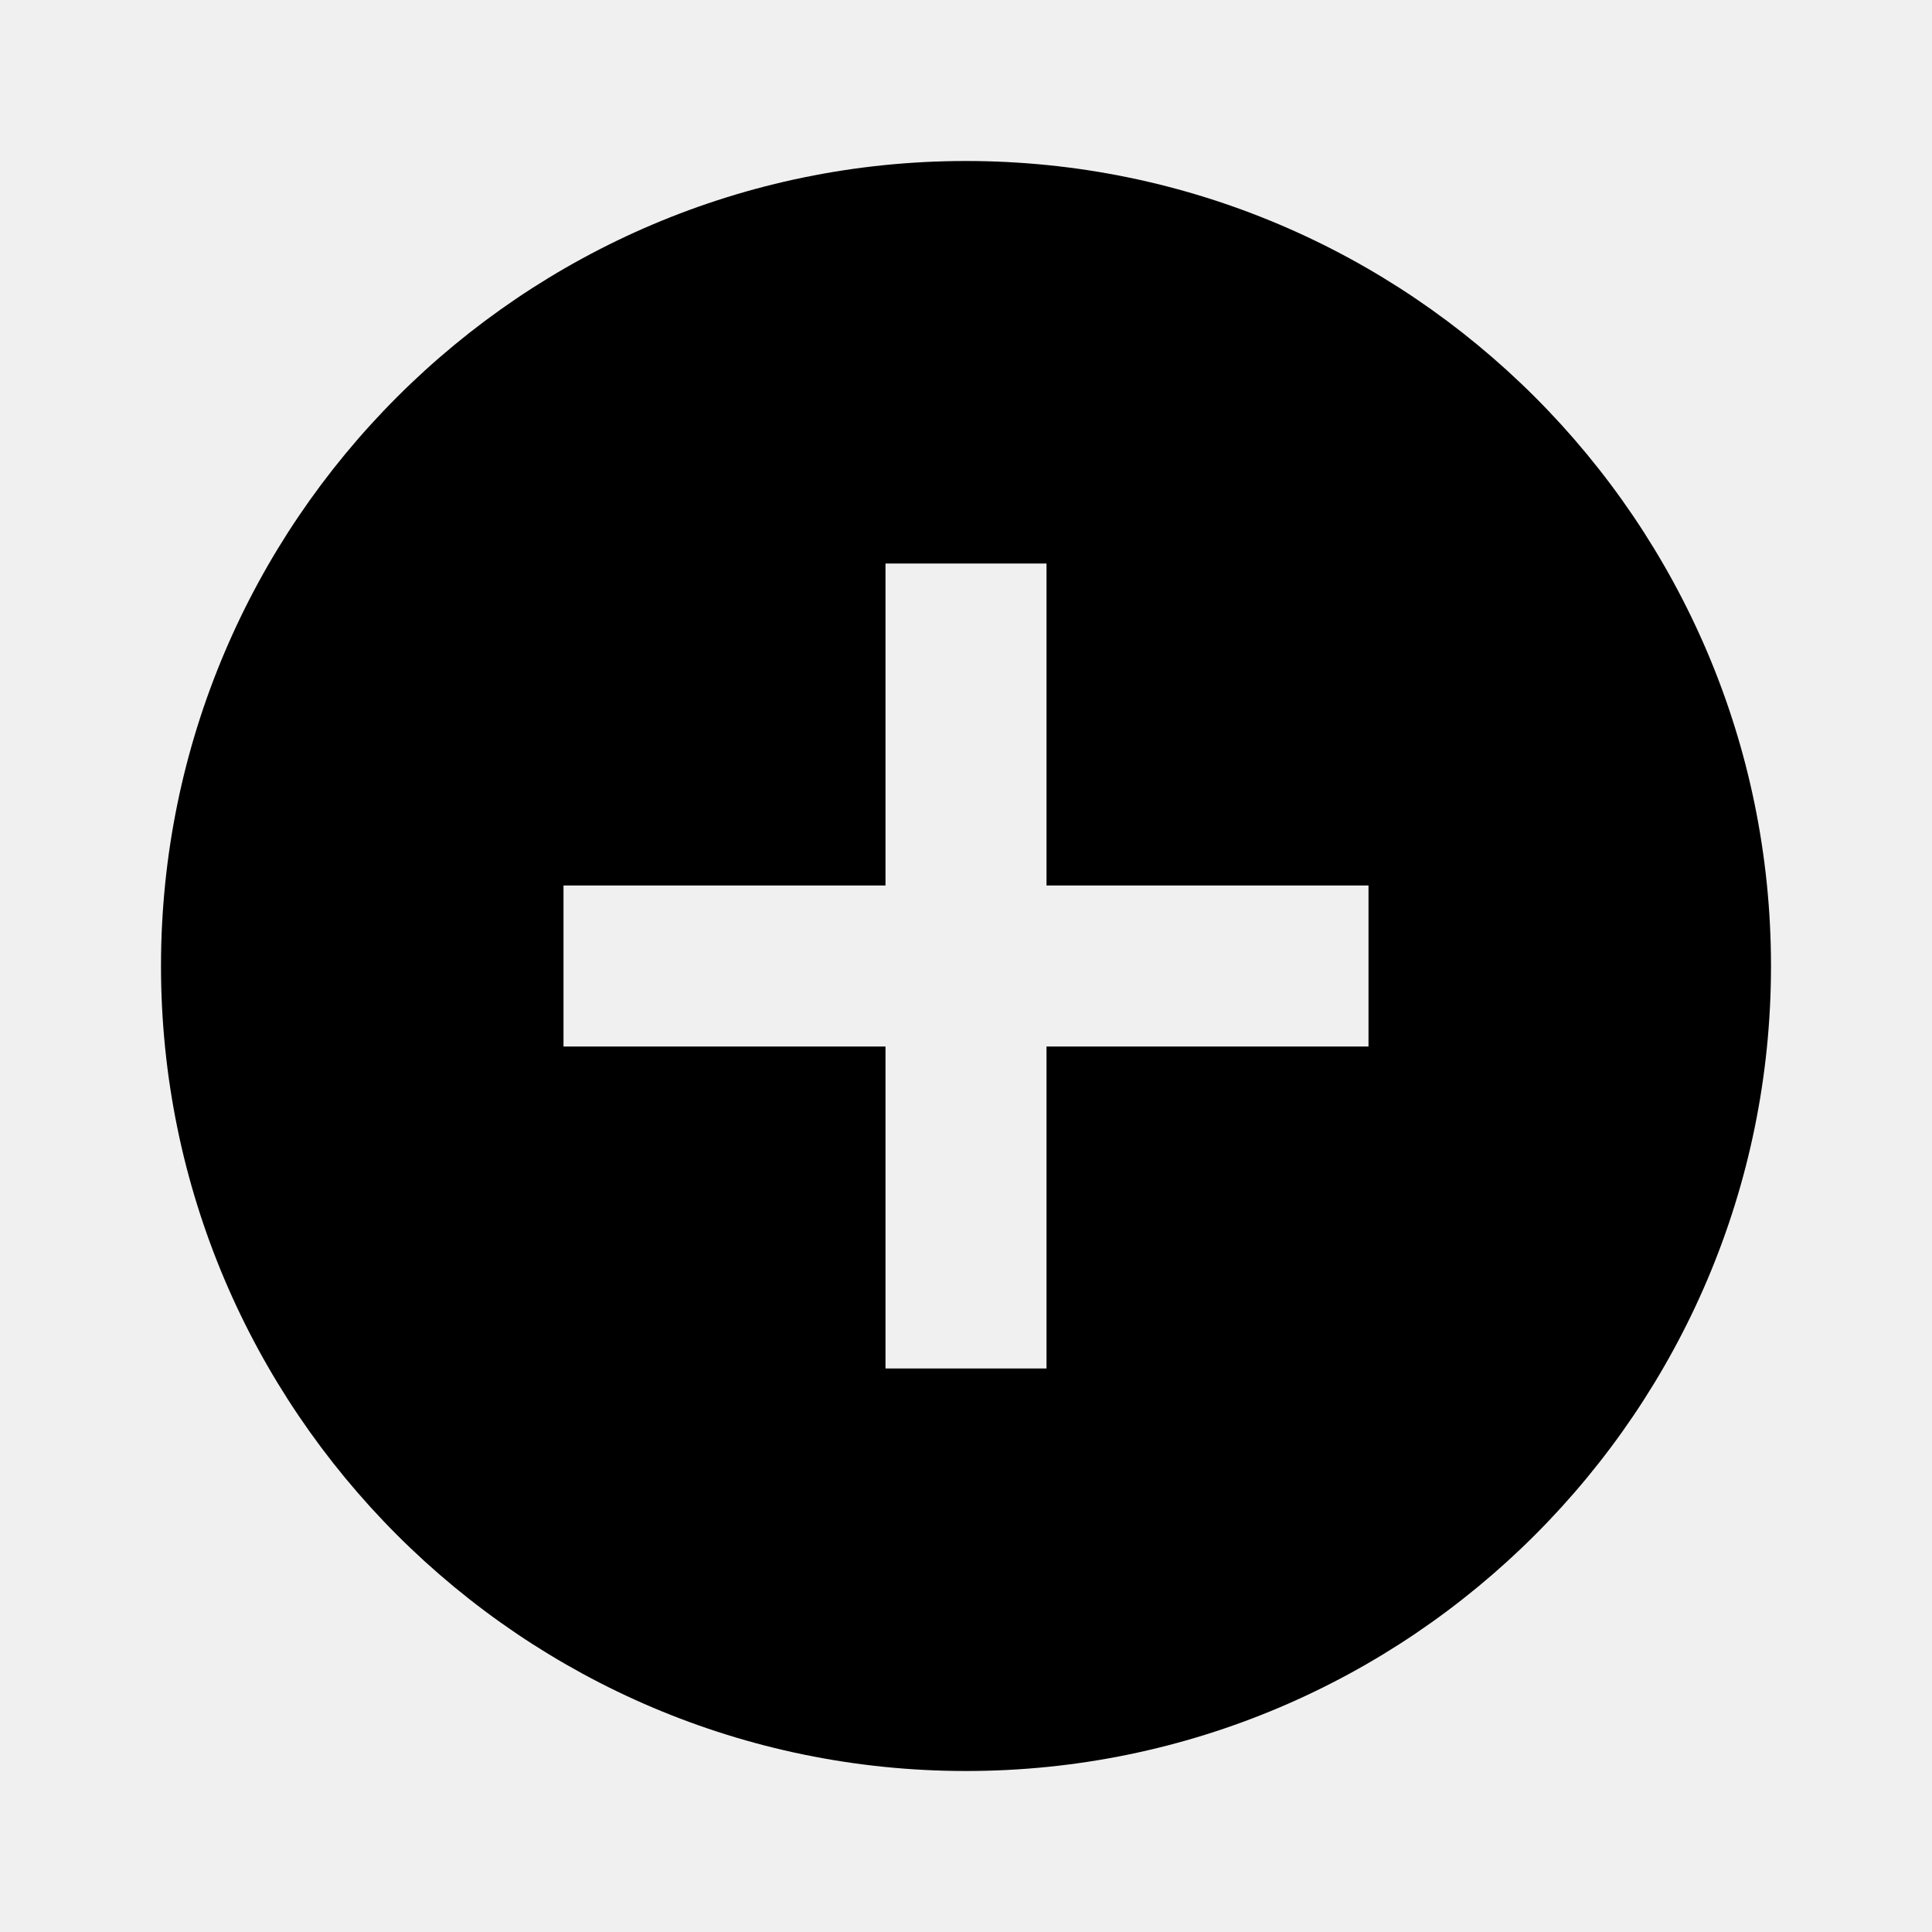
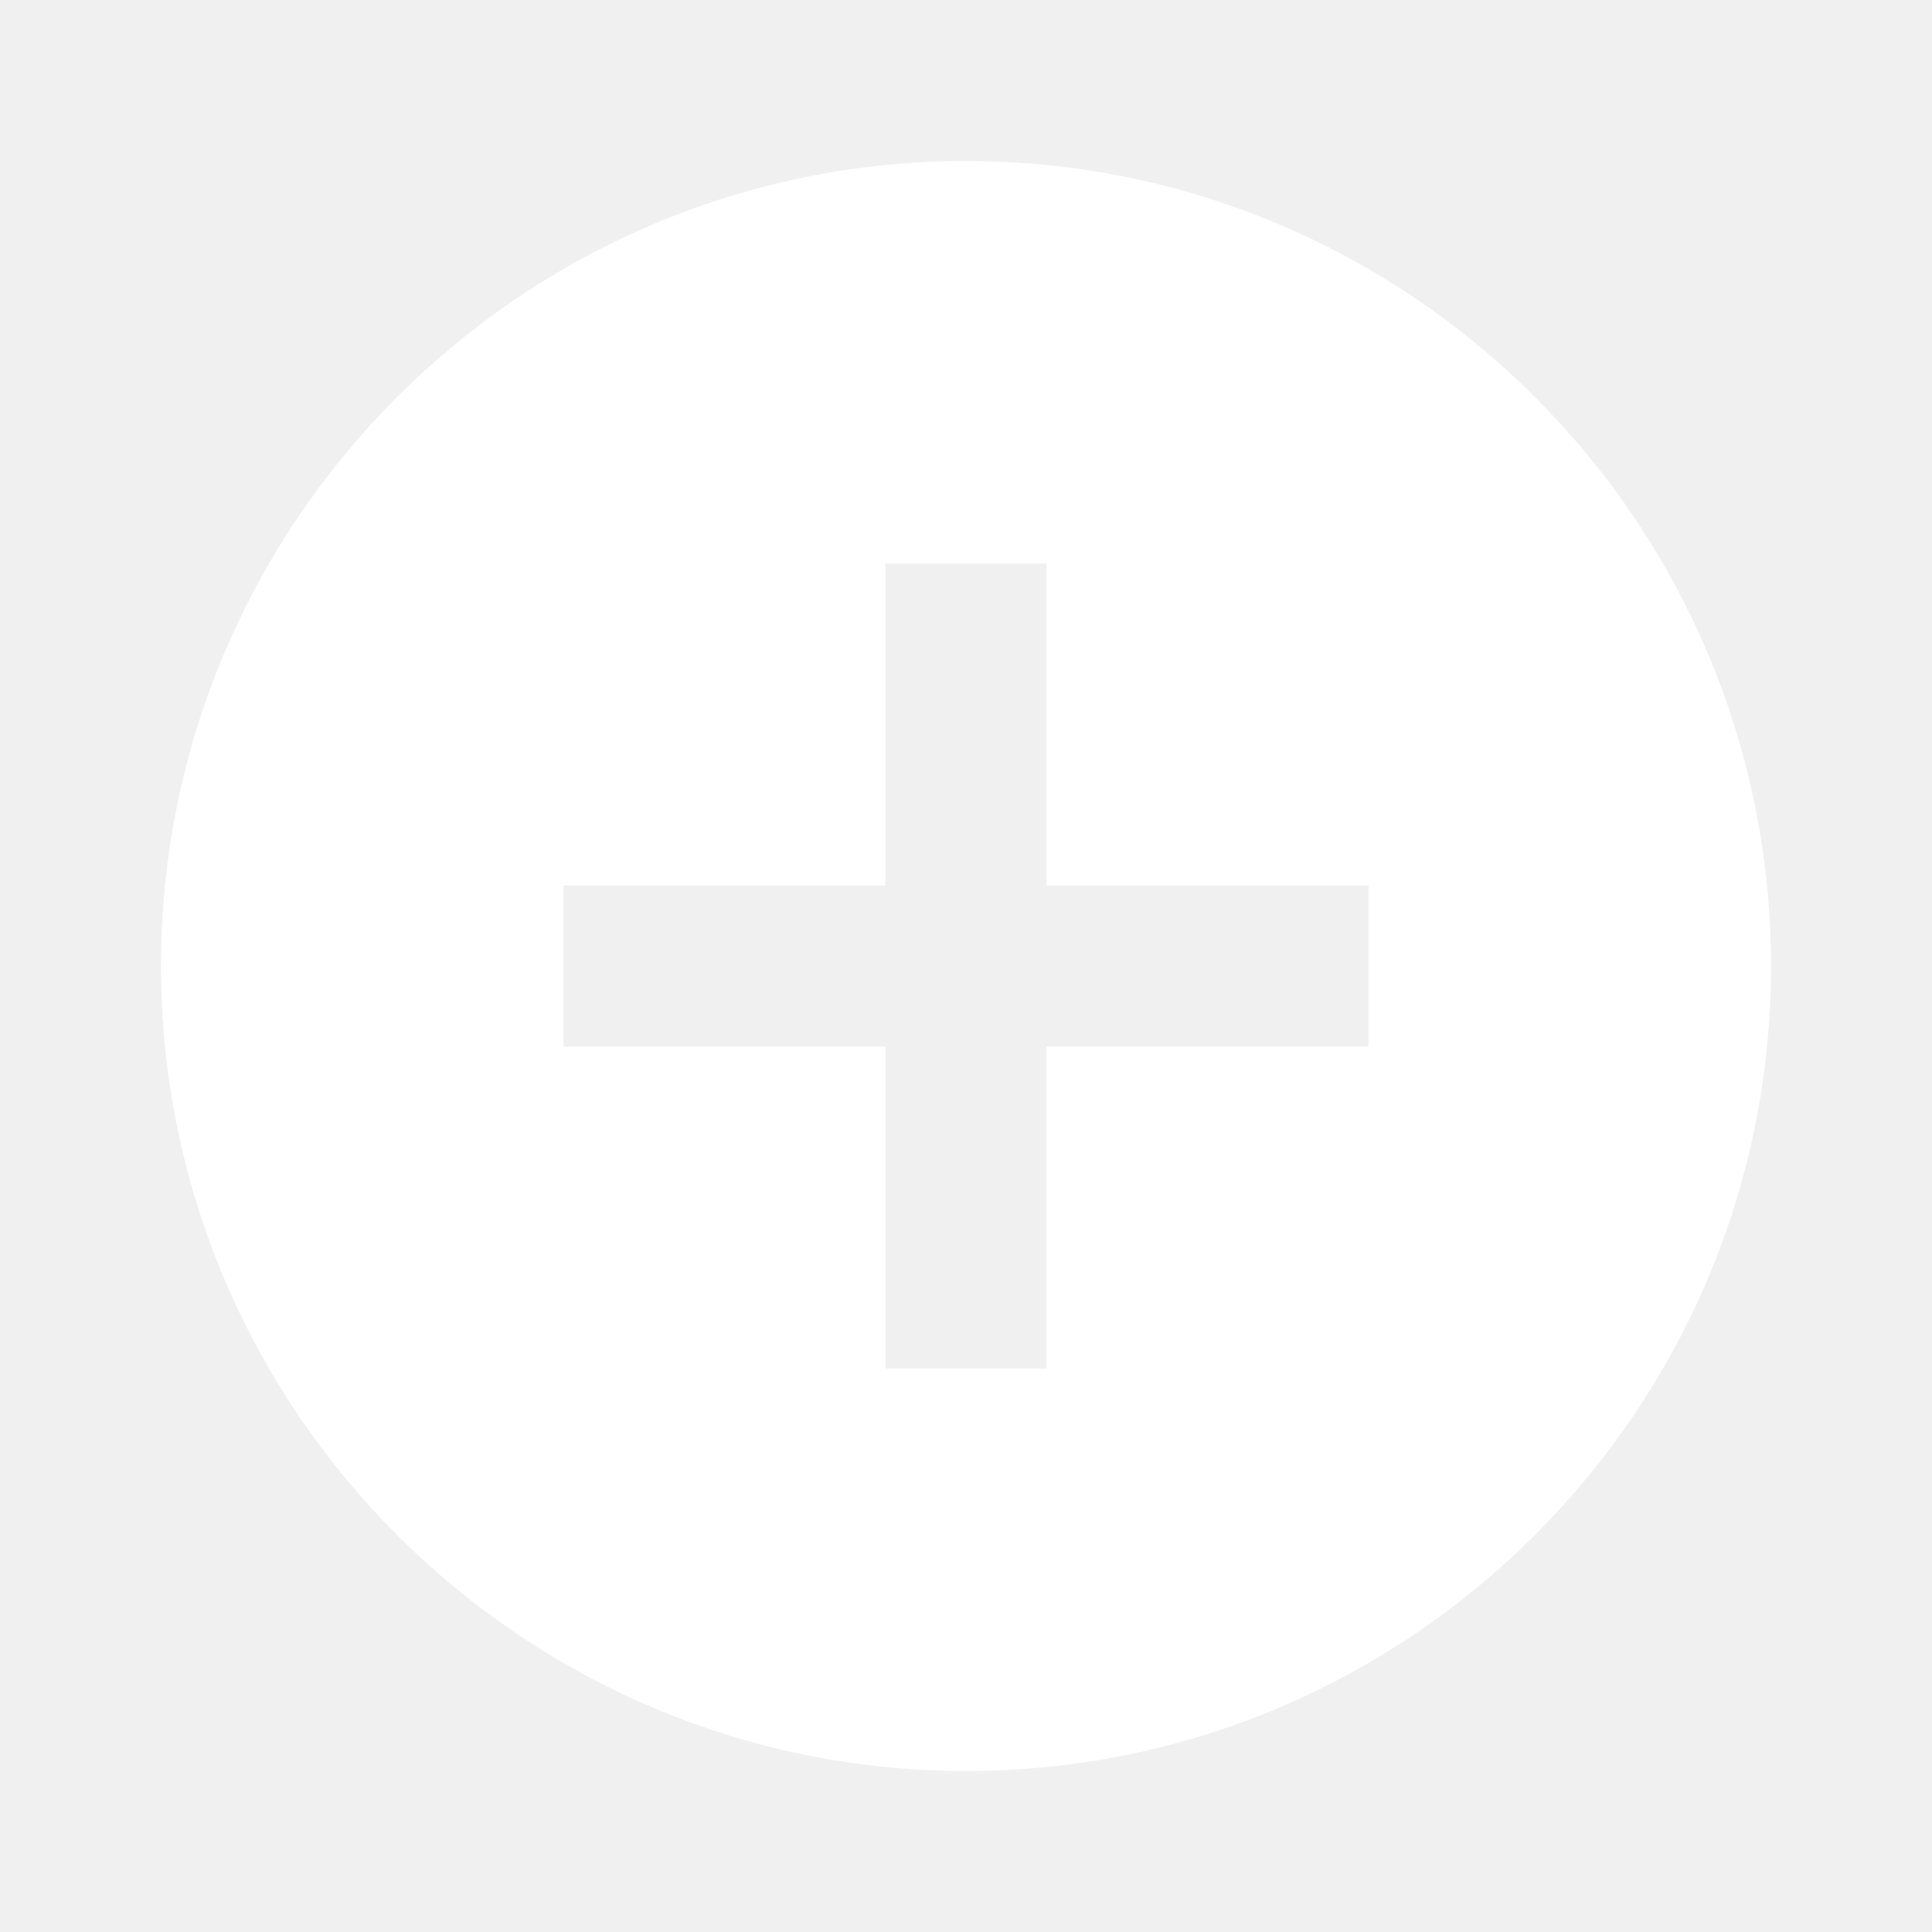
- <svg xmlns="http://www.w3.org/2000/svg" fill="currentColor" viewBox="0 0 24 24">
+ <svg xmlns="http://www.w3.org/2000/svg" fill="#fff" viewBox="0 0 24 24">
  <rect fill="none" width="24" height="24" />
  <path d="M12,2C6.486,2,2,6.486,2,12c0,5.515,4.486,10,10,10s10-4.485,10-10C22,6.486,17.514,2,12,2z M17,13h-4v4h-2 v-4H7v-2h4V7h2v4h4V13z" />
</svg>
